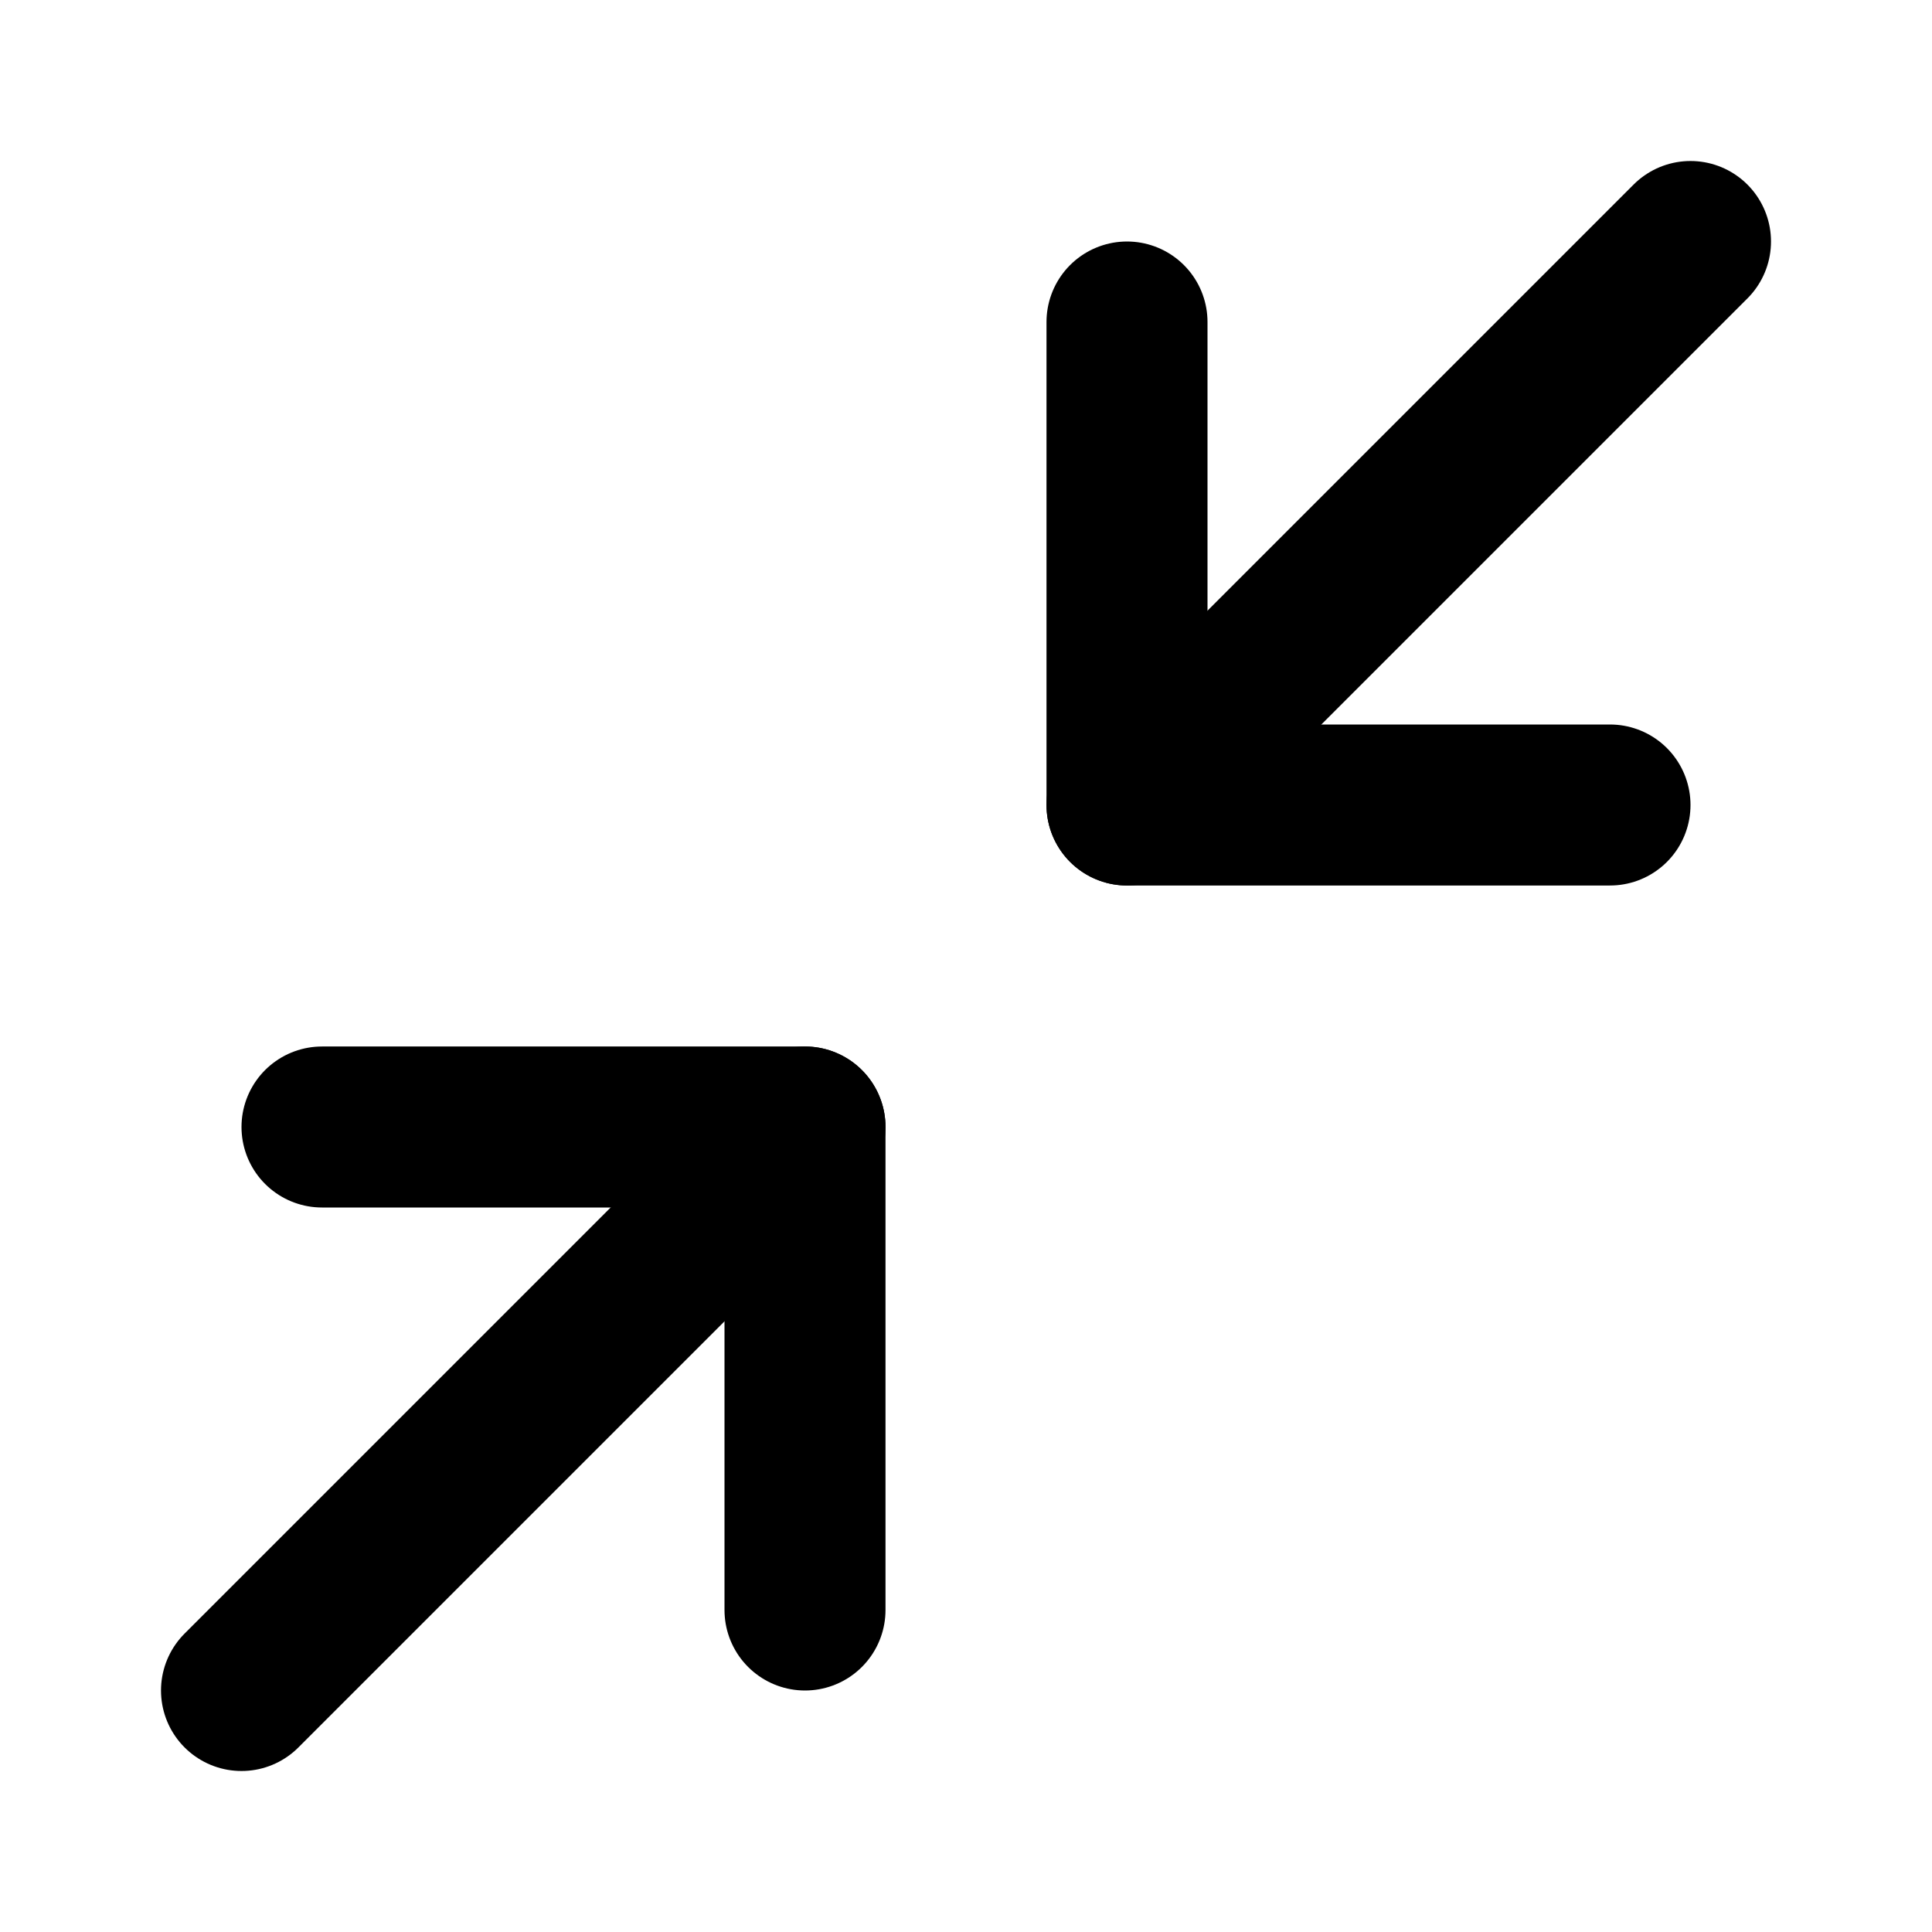
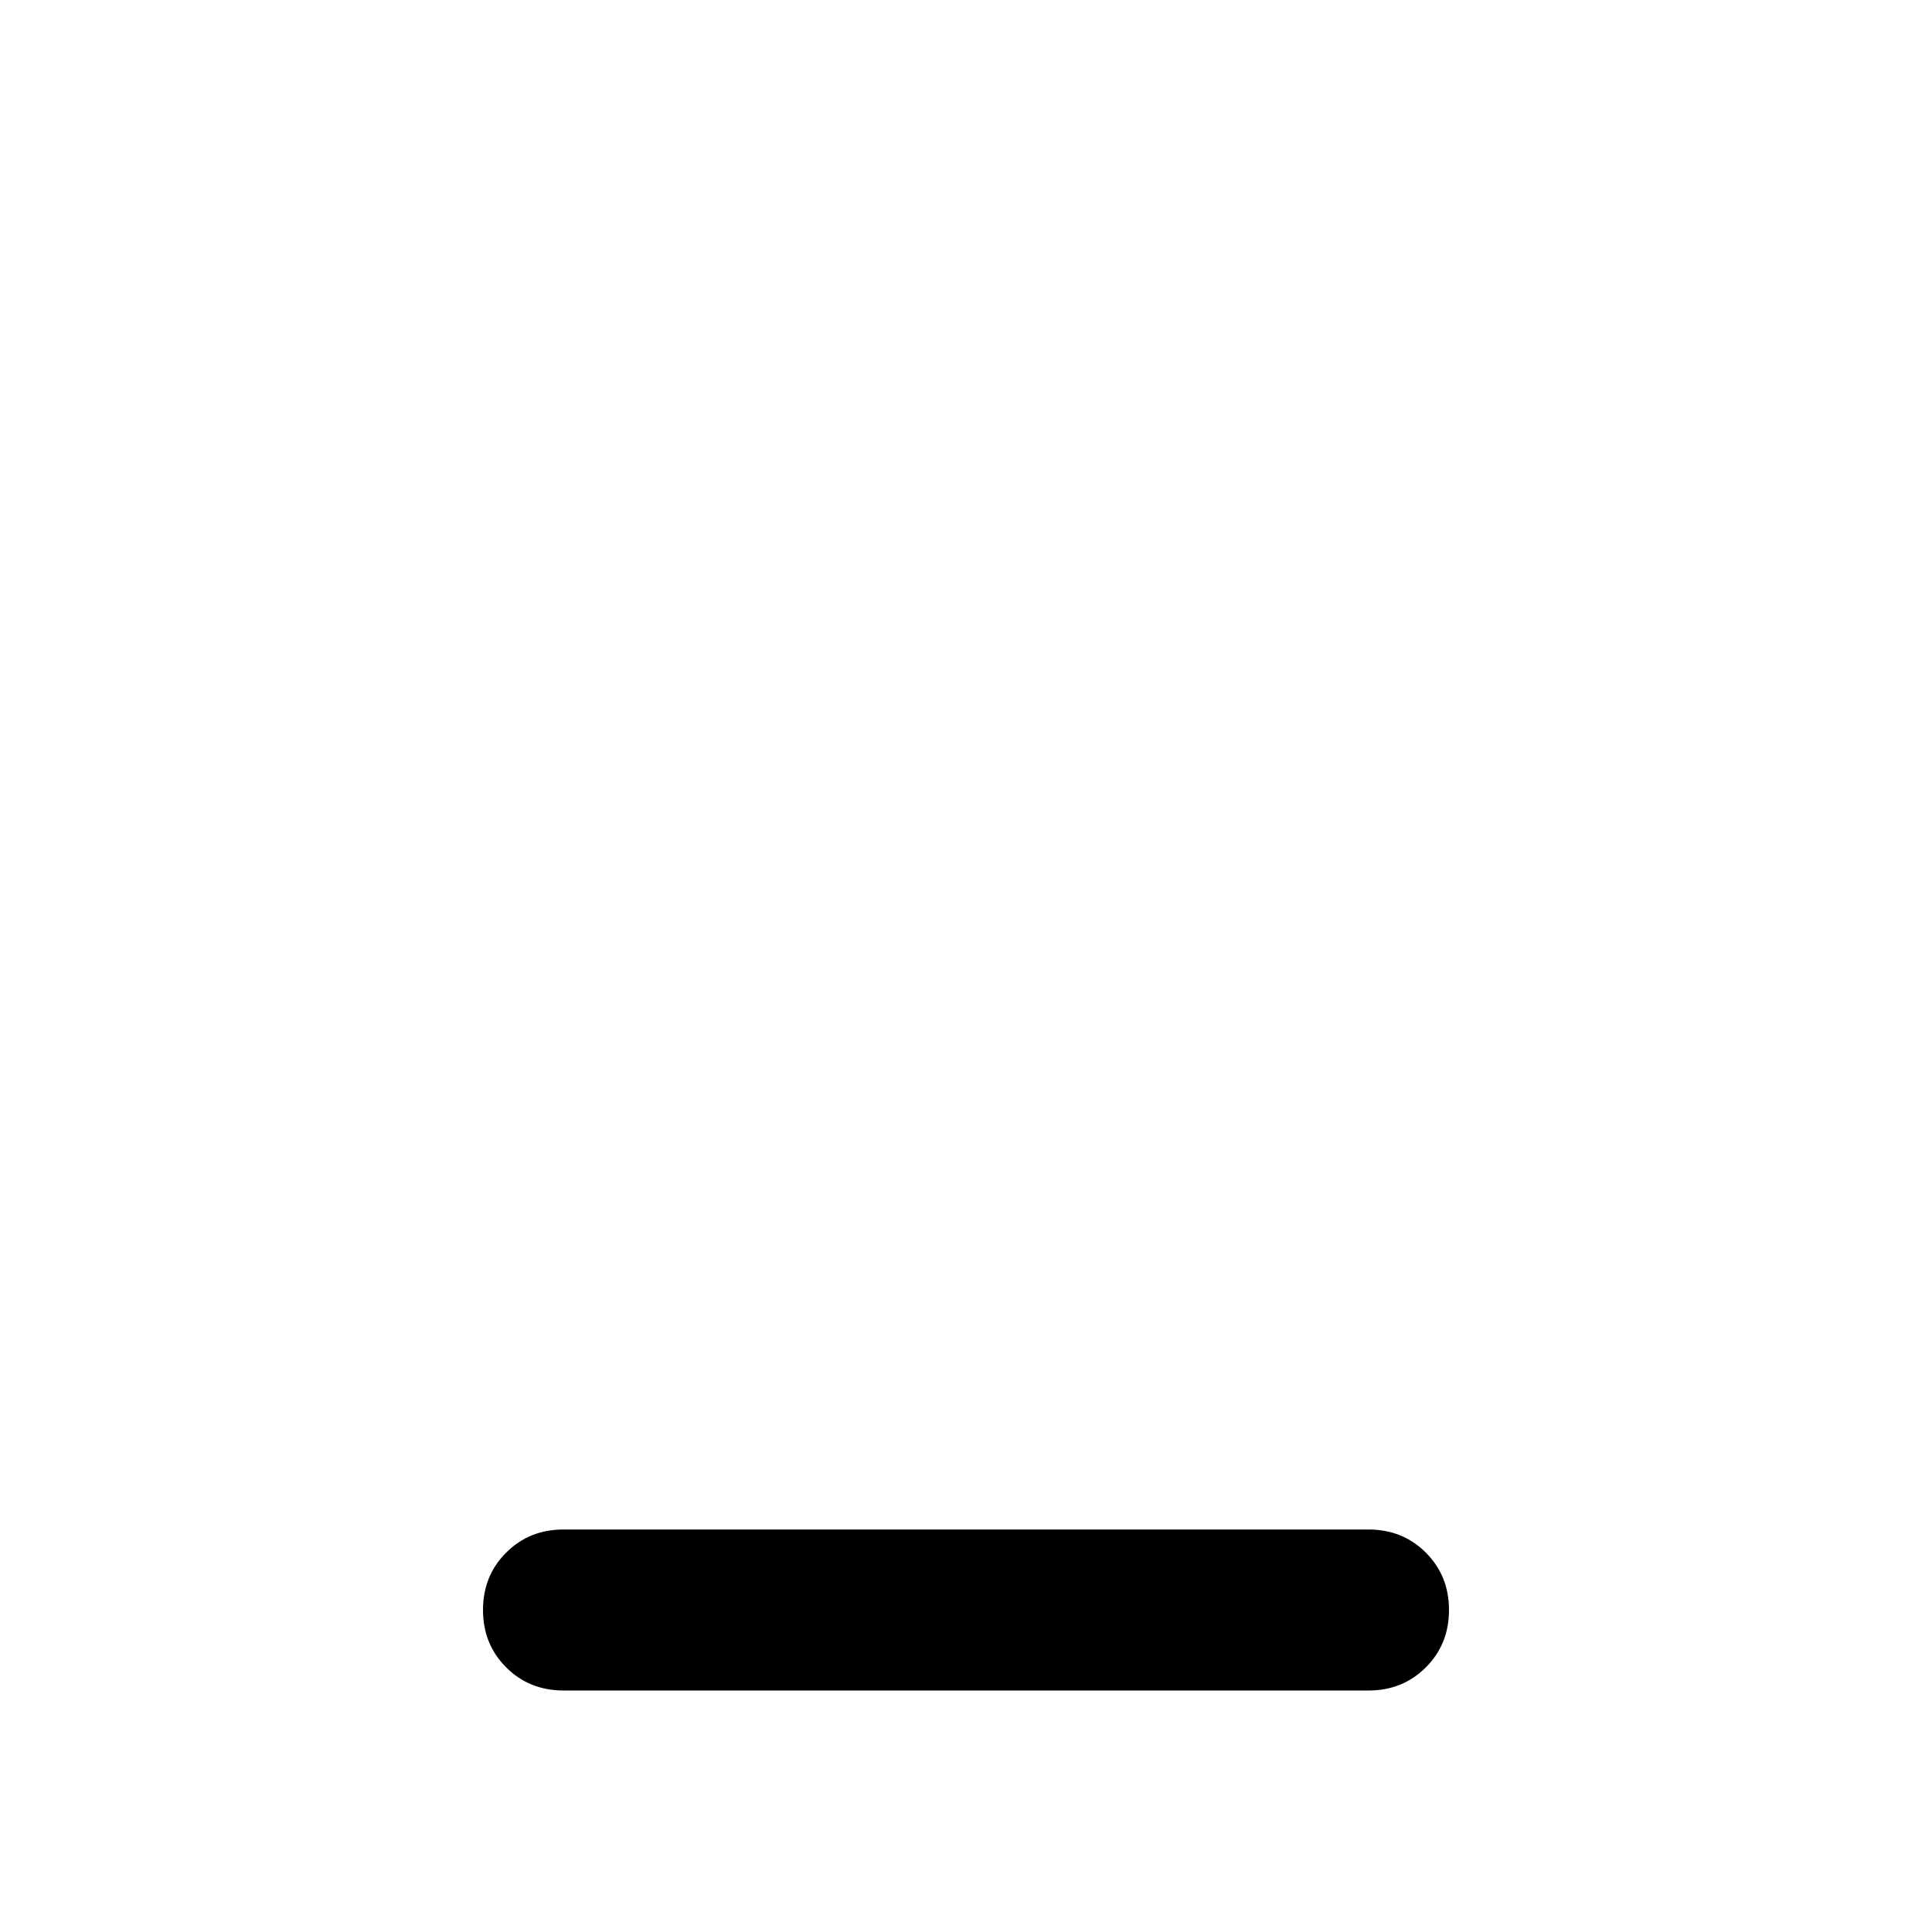
- <svg xmlns="http://www.w3.org/2000/svg" width="24" height="24" viewBox="0 0 24 24" fill="none" stroke="currentColor" stroke-width="2" stroke-linecap="round" stroke-linejoin="round" class="lucide lucide-minimize-2">
-   <polyline points="4 14 10 14 10 20" />
-   <polyline points="20 10 14 10 14 4" />
-   <line x1="14" x2="21" y1="10" y2="3" />
-   <line x1="3" x2="10" y1="21" y2="14" />
+ <svg xmlns="http://www.w3.org/2000/svg" height="24px" viewBox="0 -960 960 960" width="24px" fill="currentColor">
+   <path d="M280-120q-17 0-28.5-11.5T240-160q0-17 11.5-28.5T280-200h400q17 0 28.5 11.5T720-160q0 17-11.5 28.5T680-120H280Z" />
</svg>
